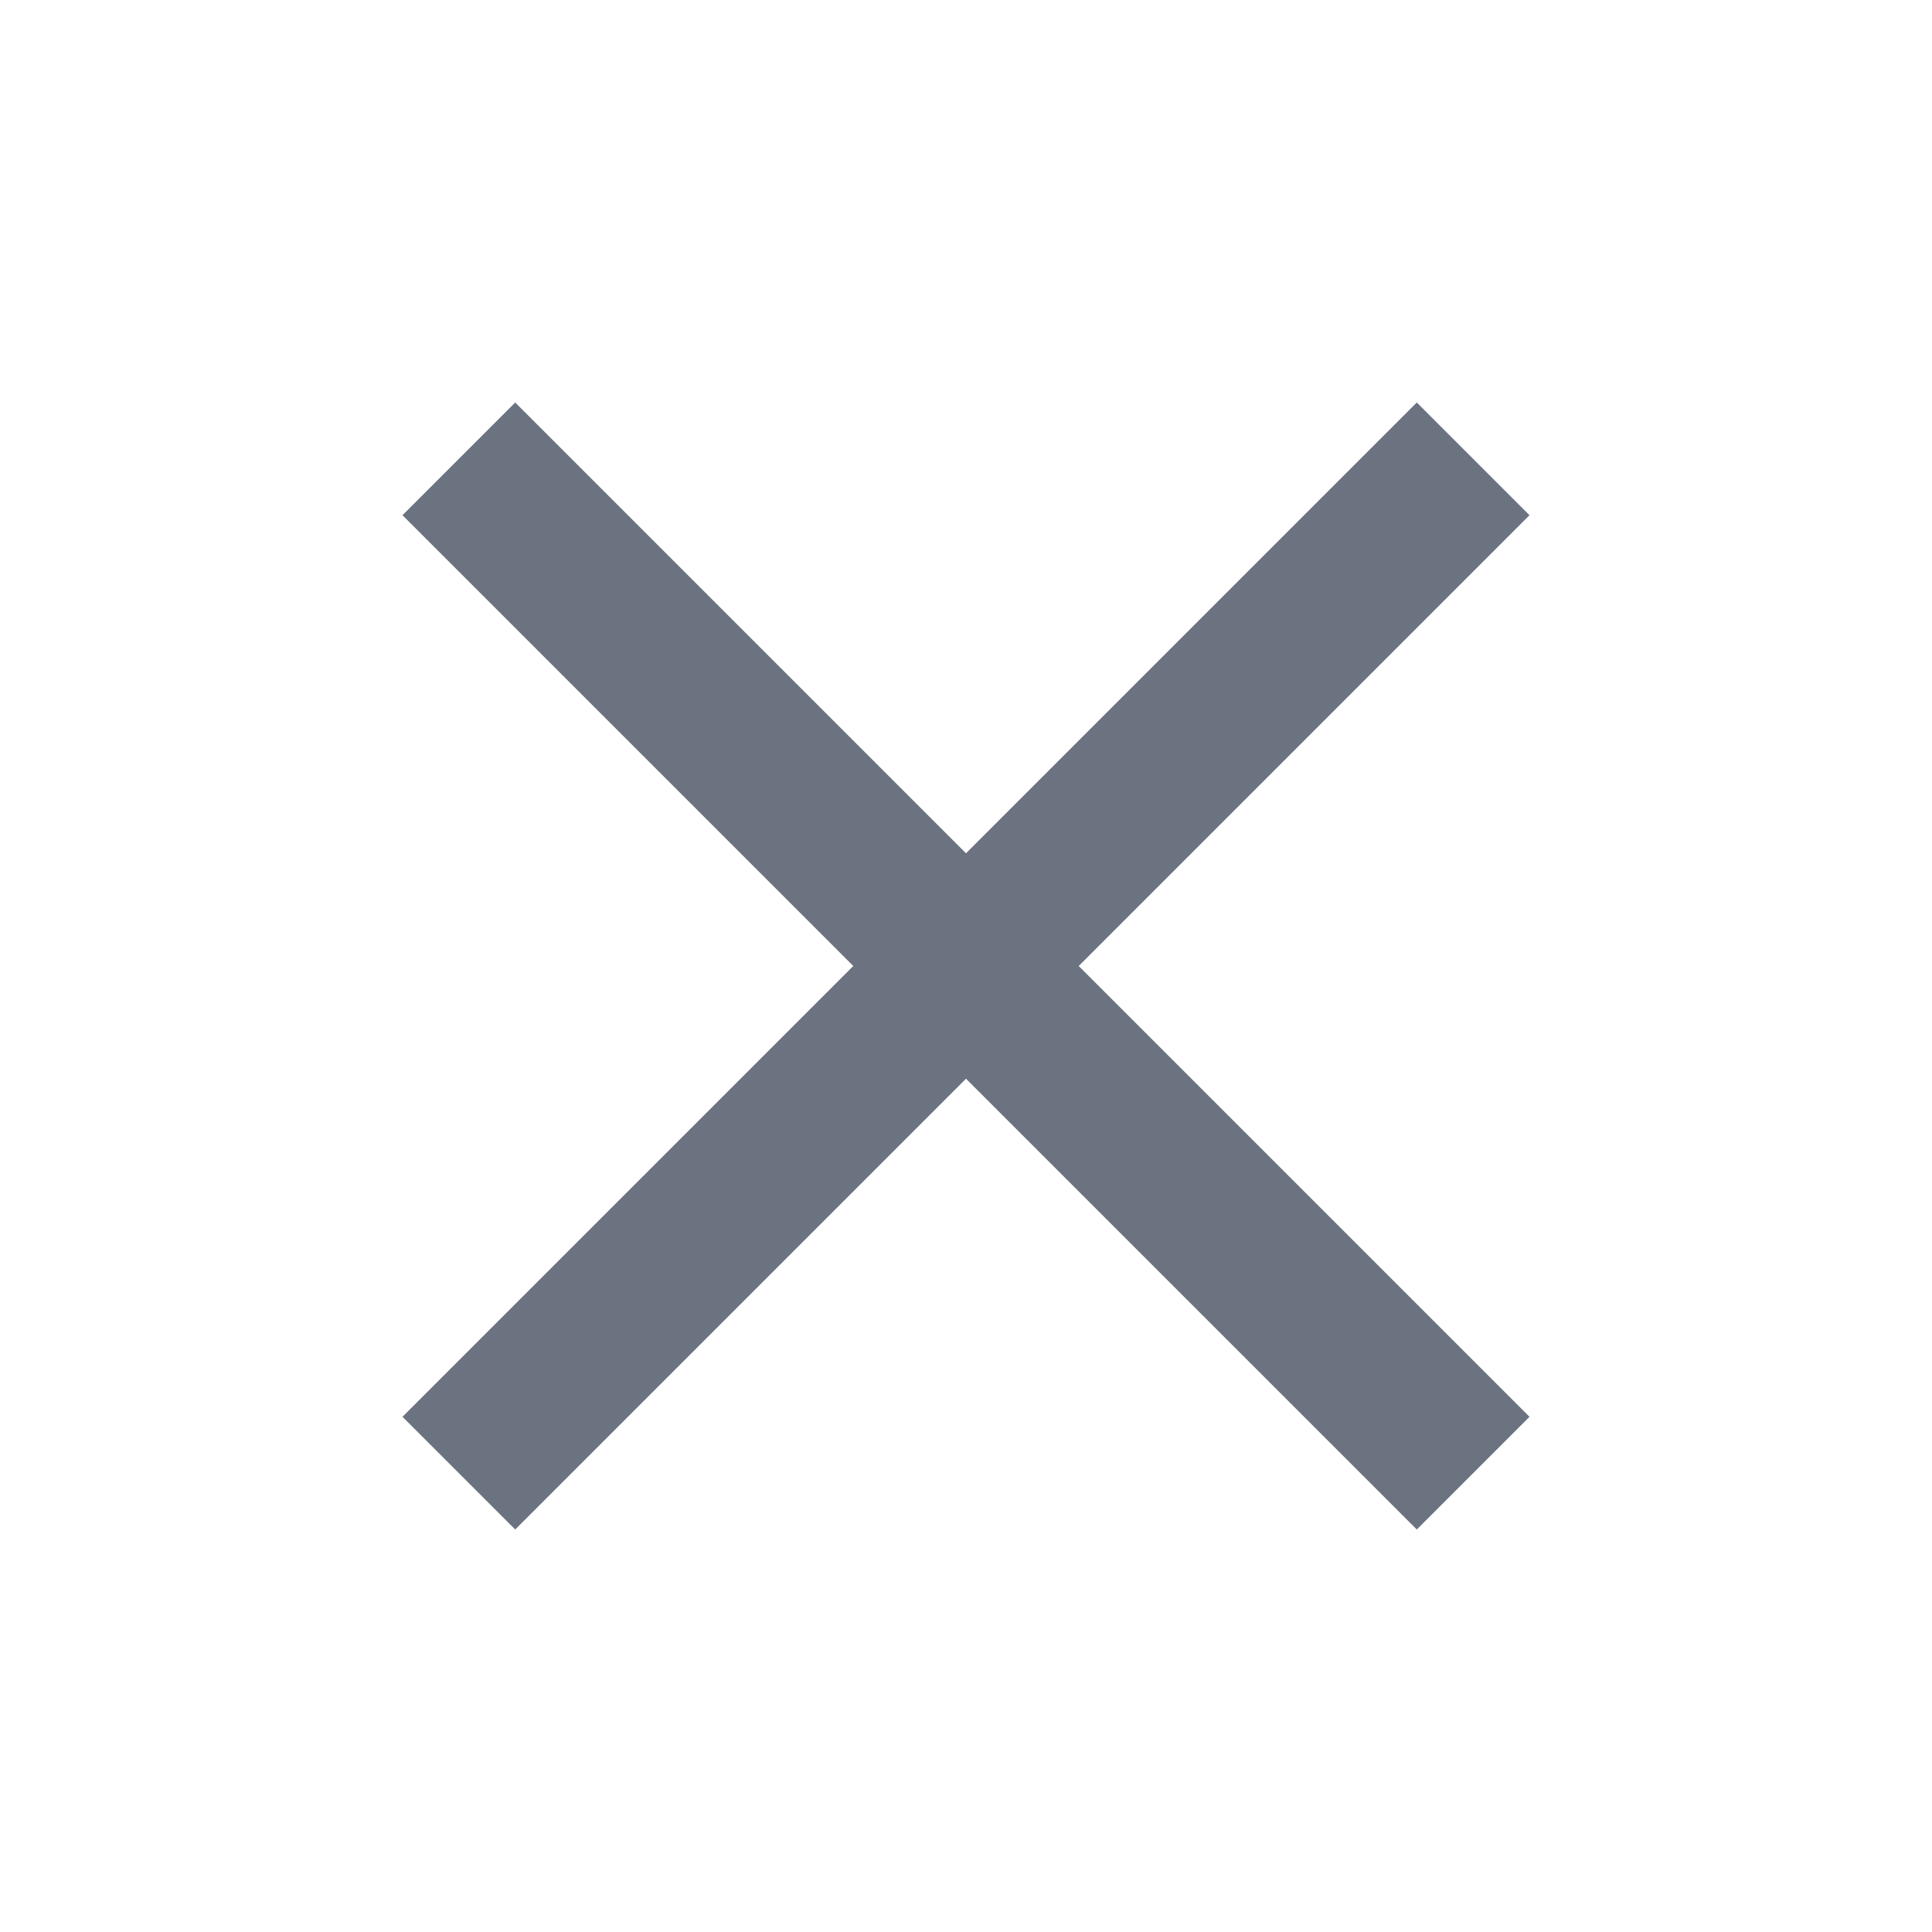
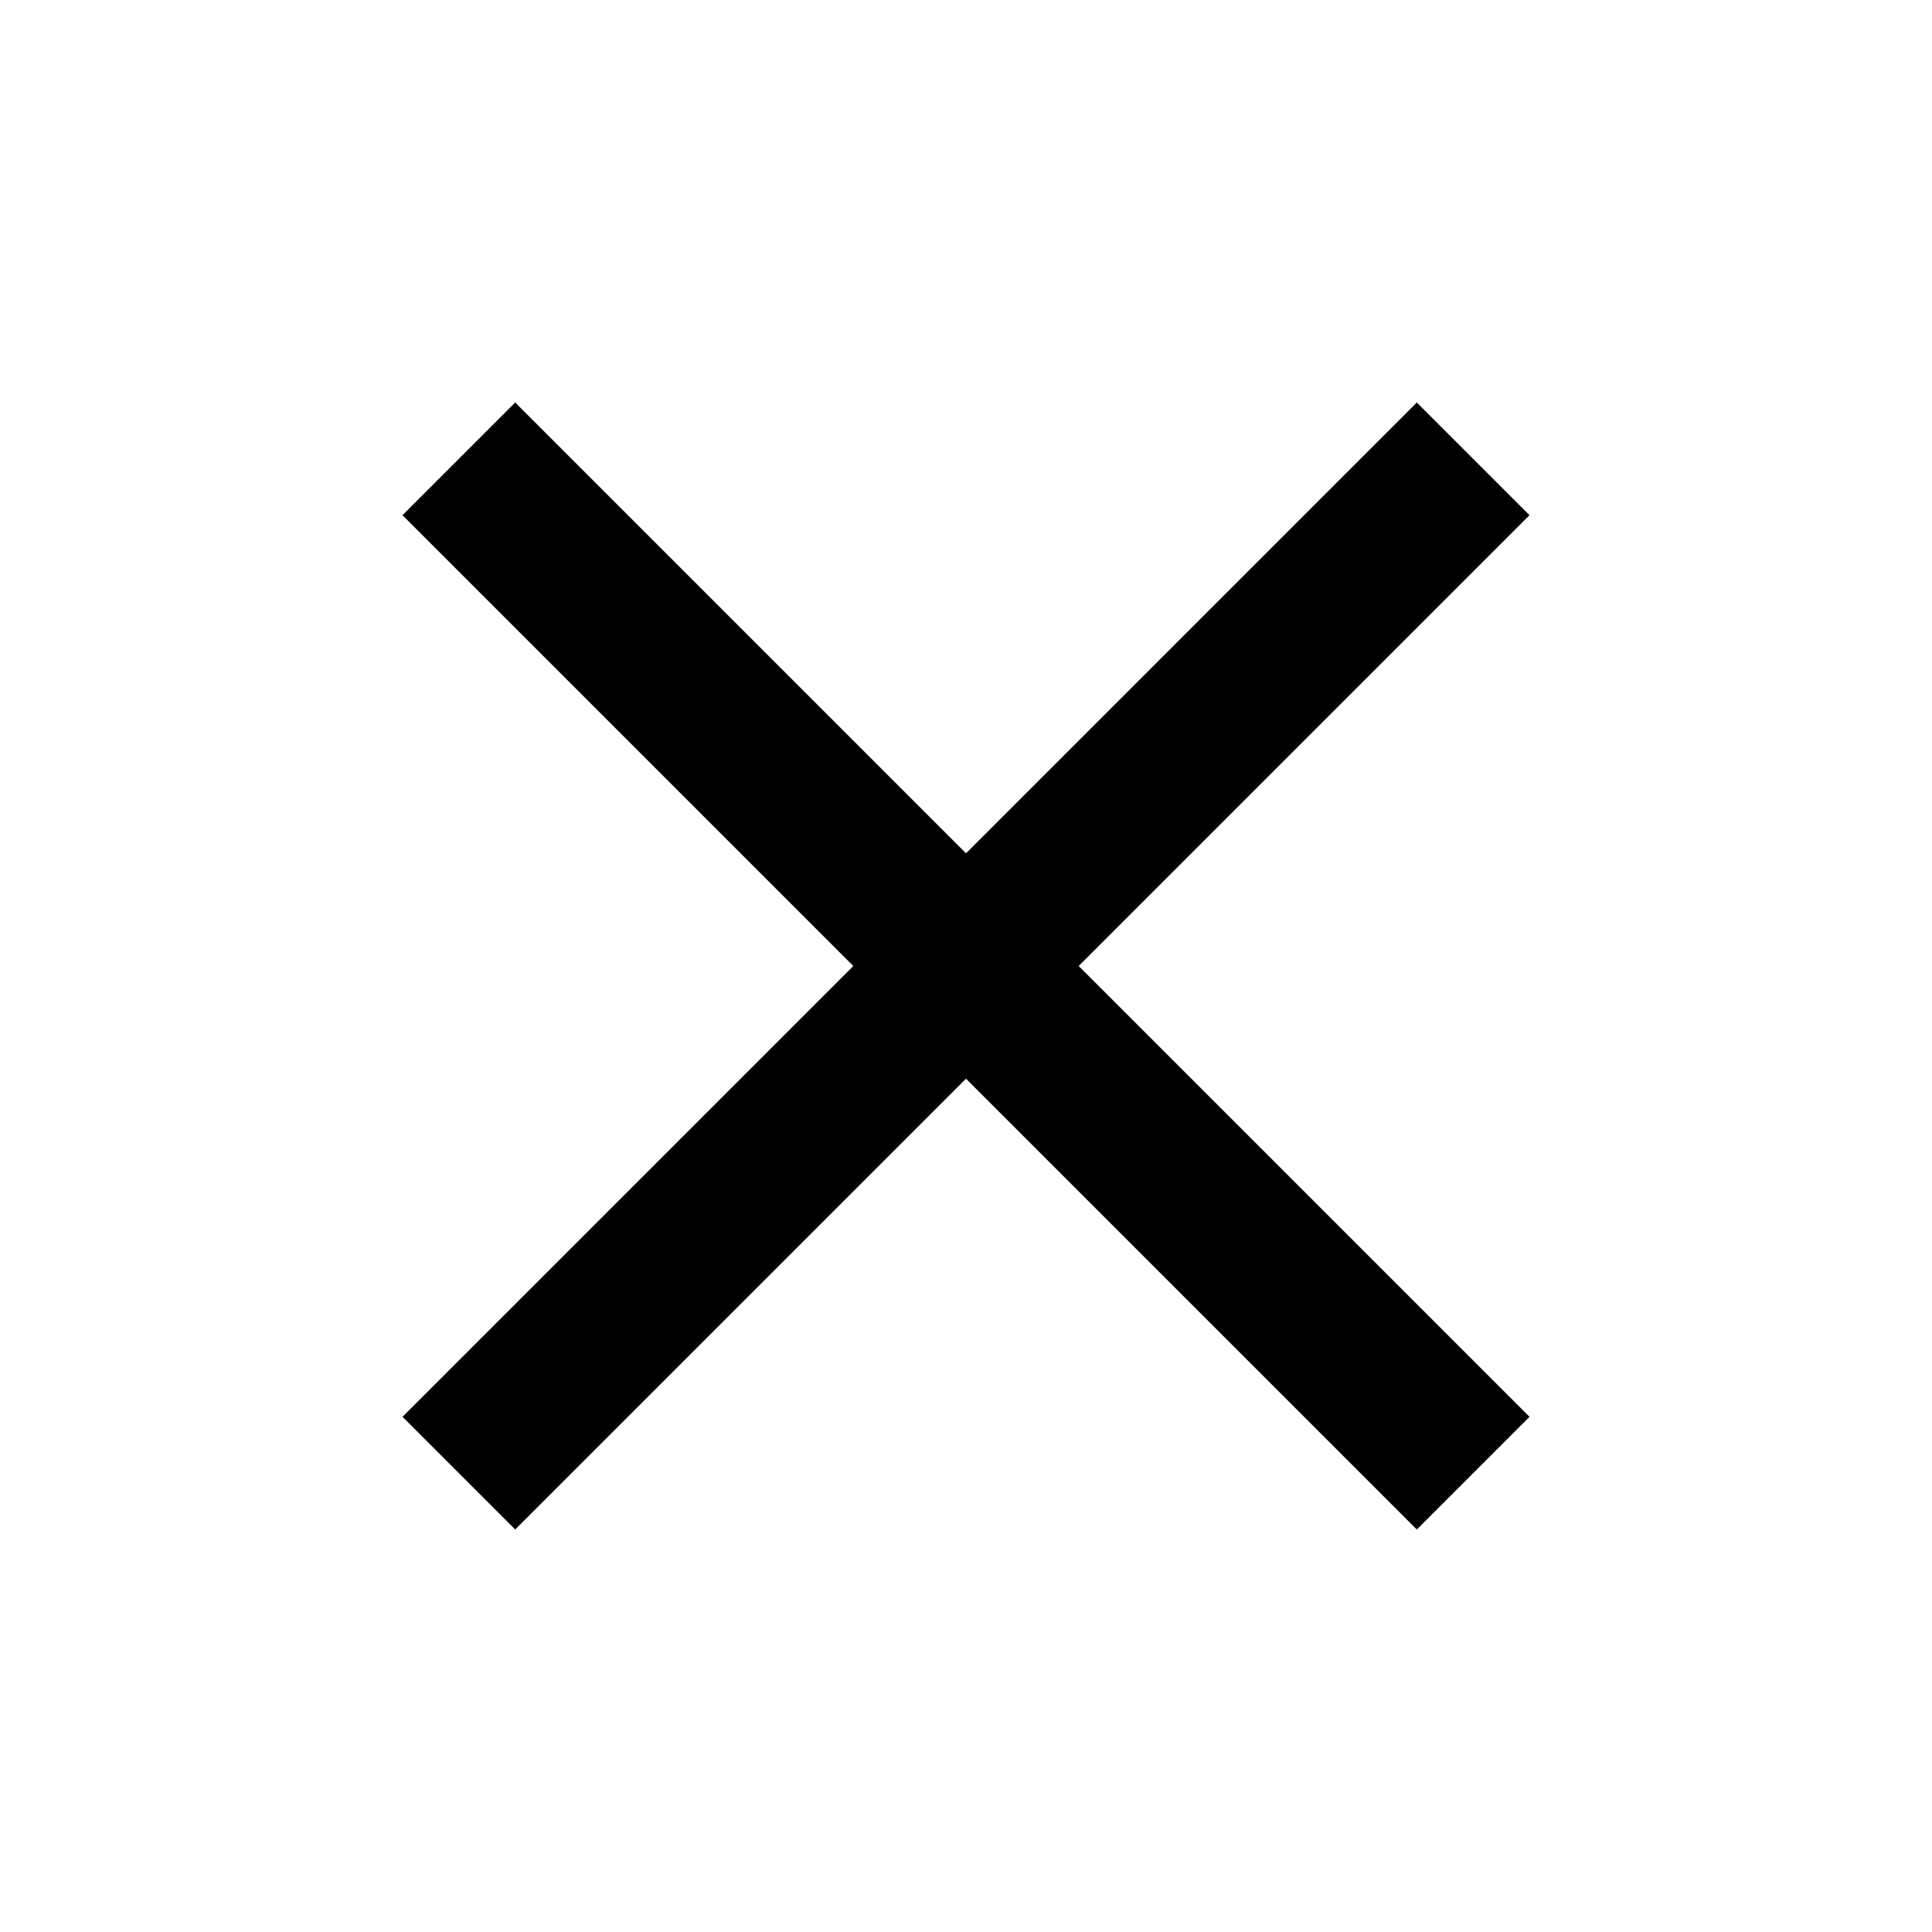
- <svg xmlns="http://www.w3.org/2000/svg" width="24" height="24" viewBox="0 0 24 24" fill="none">
-   <path d="M6.4 19L5 17.6L10.6 12L5 6.4L6.4 5L12 10.6L17.6 5L19 6.4L13.4 12L19 17.6L17.6 19L12 13.4L6.4 19Z" fill="#6B7280" />
+ <svg xmlns="http://www.w3.org/2000/svg" width="current" height="current" viewBox="0 0 24 24">
+   <path d="M6.4 19L5 17.6L10.6 12L5 6.4L6.4 5L12 10.6L17.6 5L19 6.4L13.4 12L19 17.6L17.6 19L12 13.4L6.4 19Z" />
</svg>
